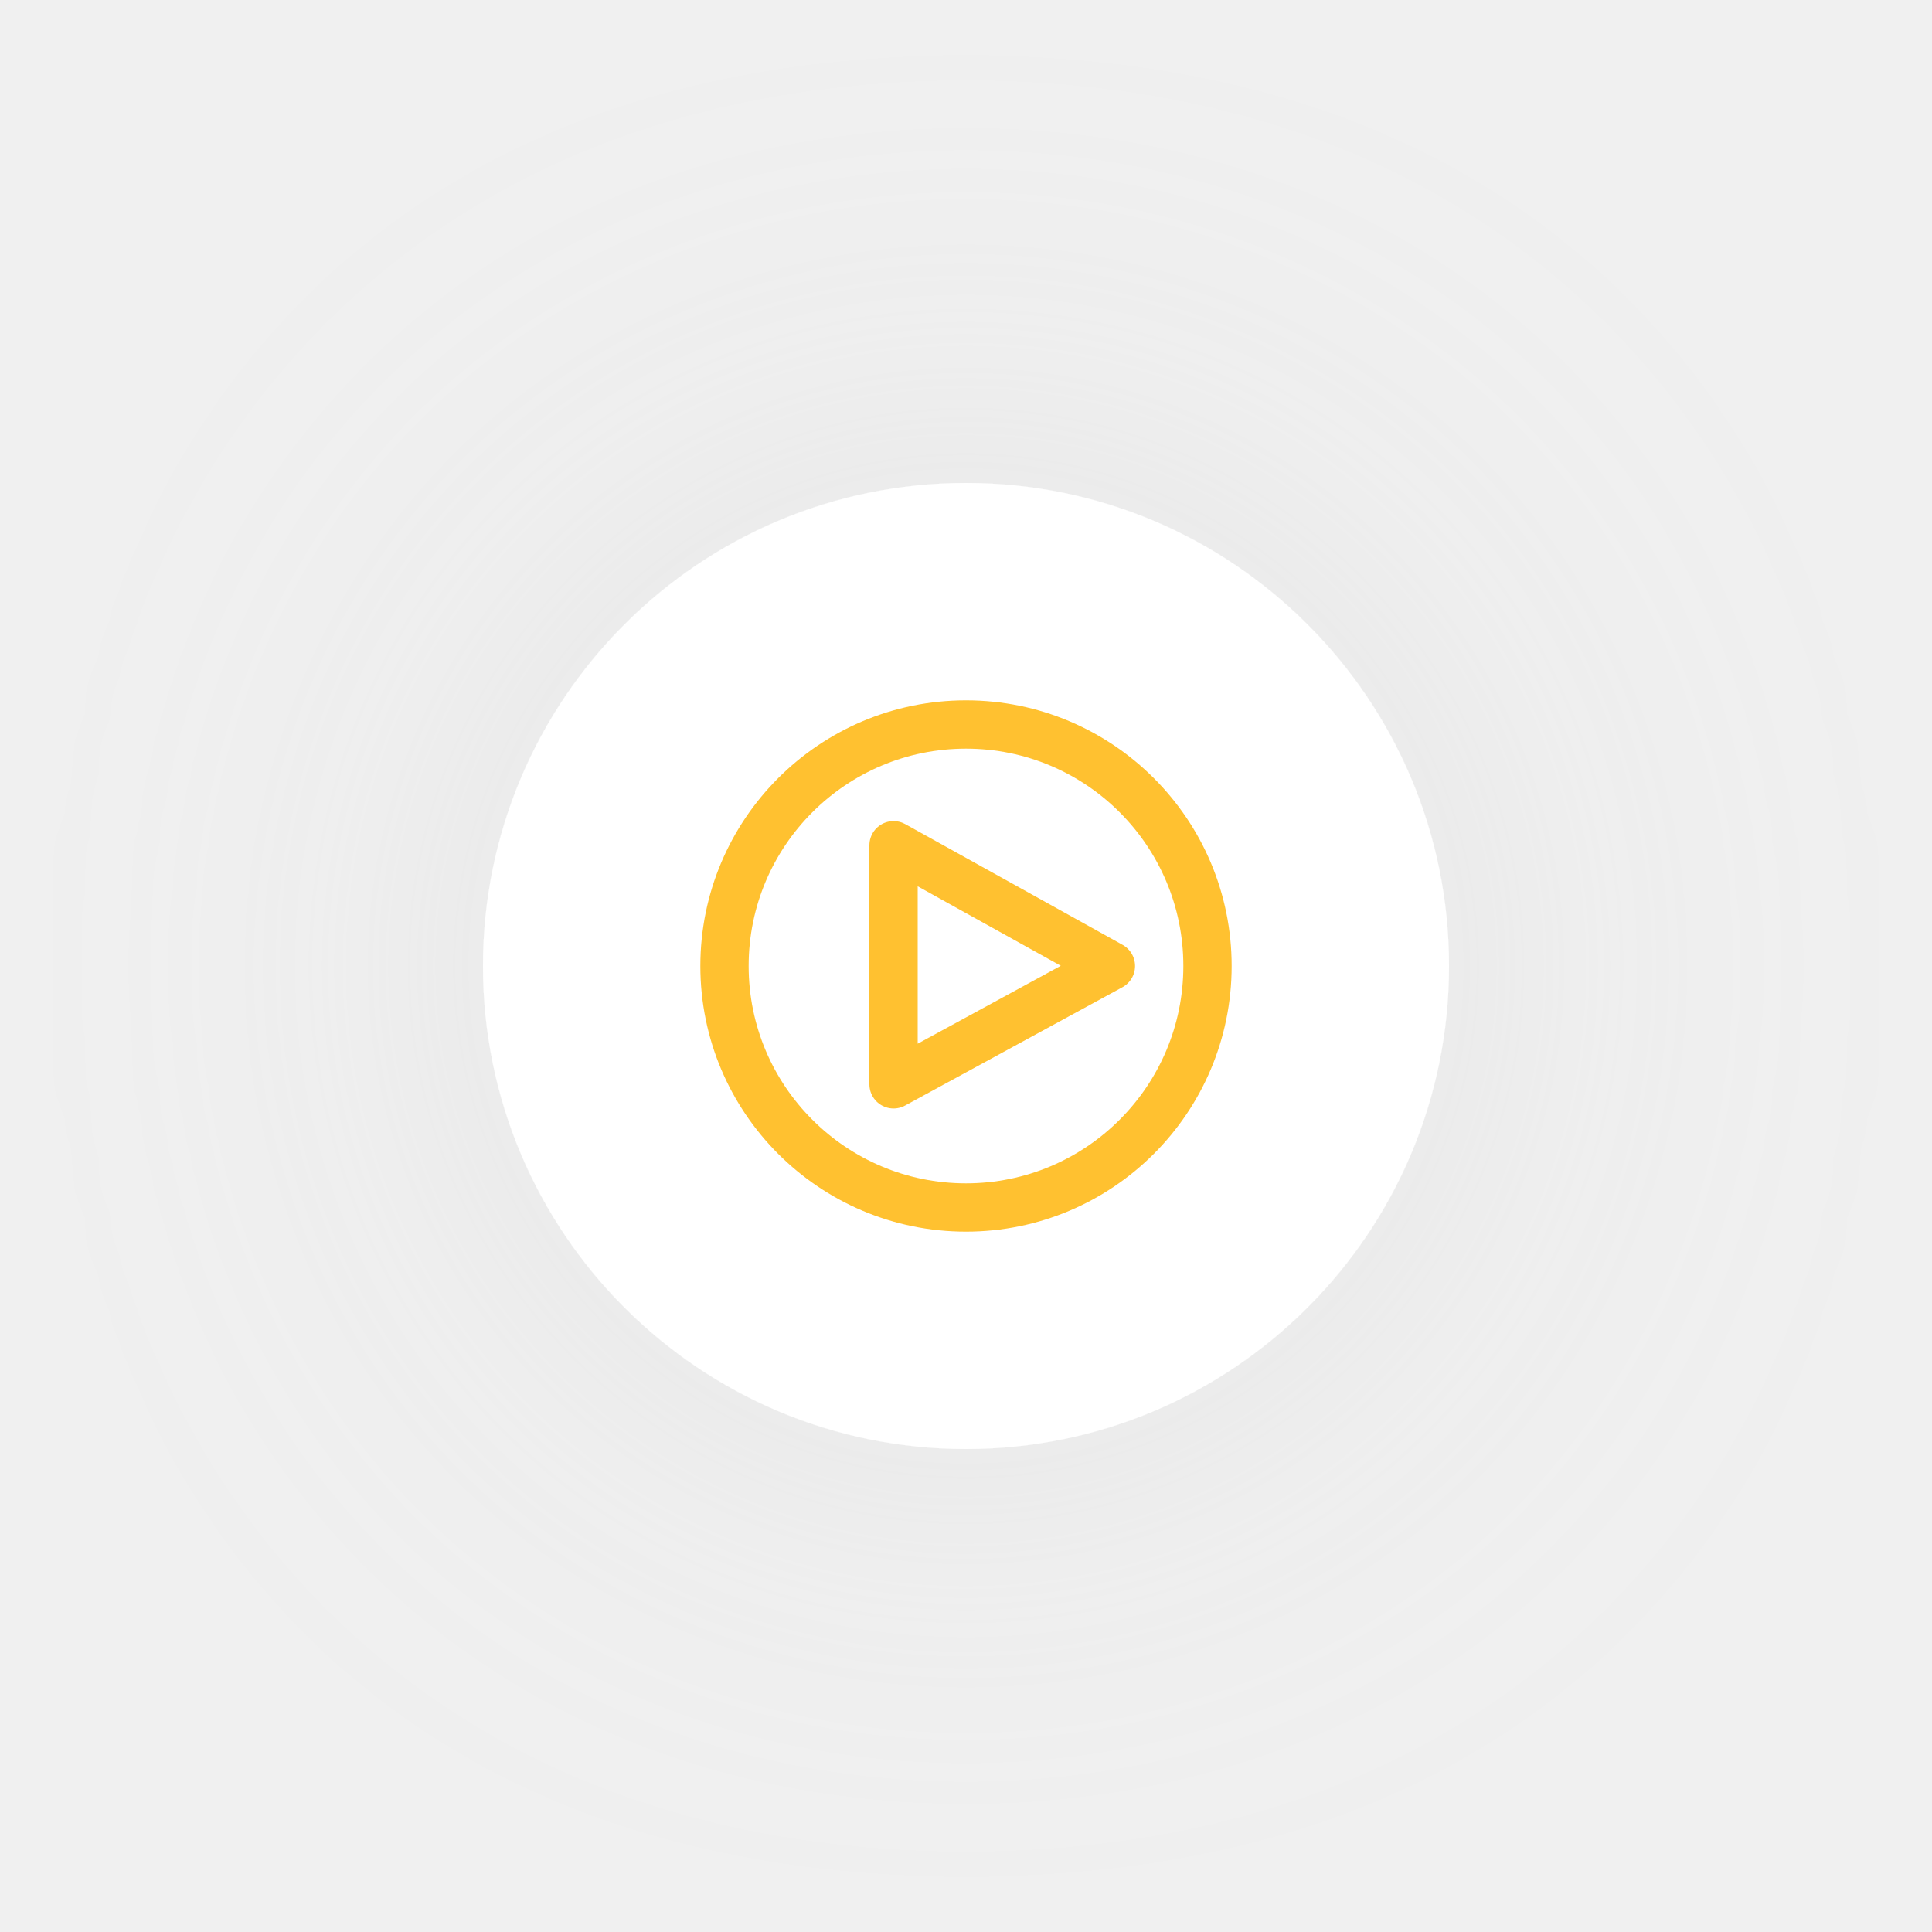
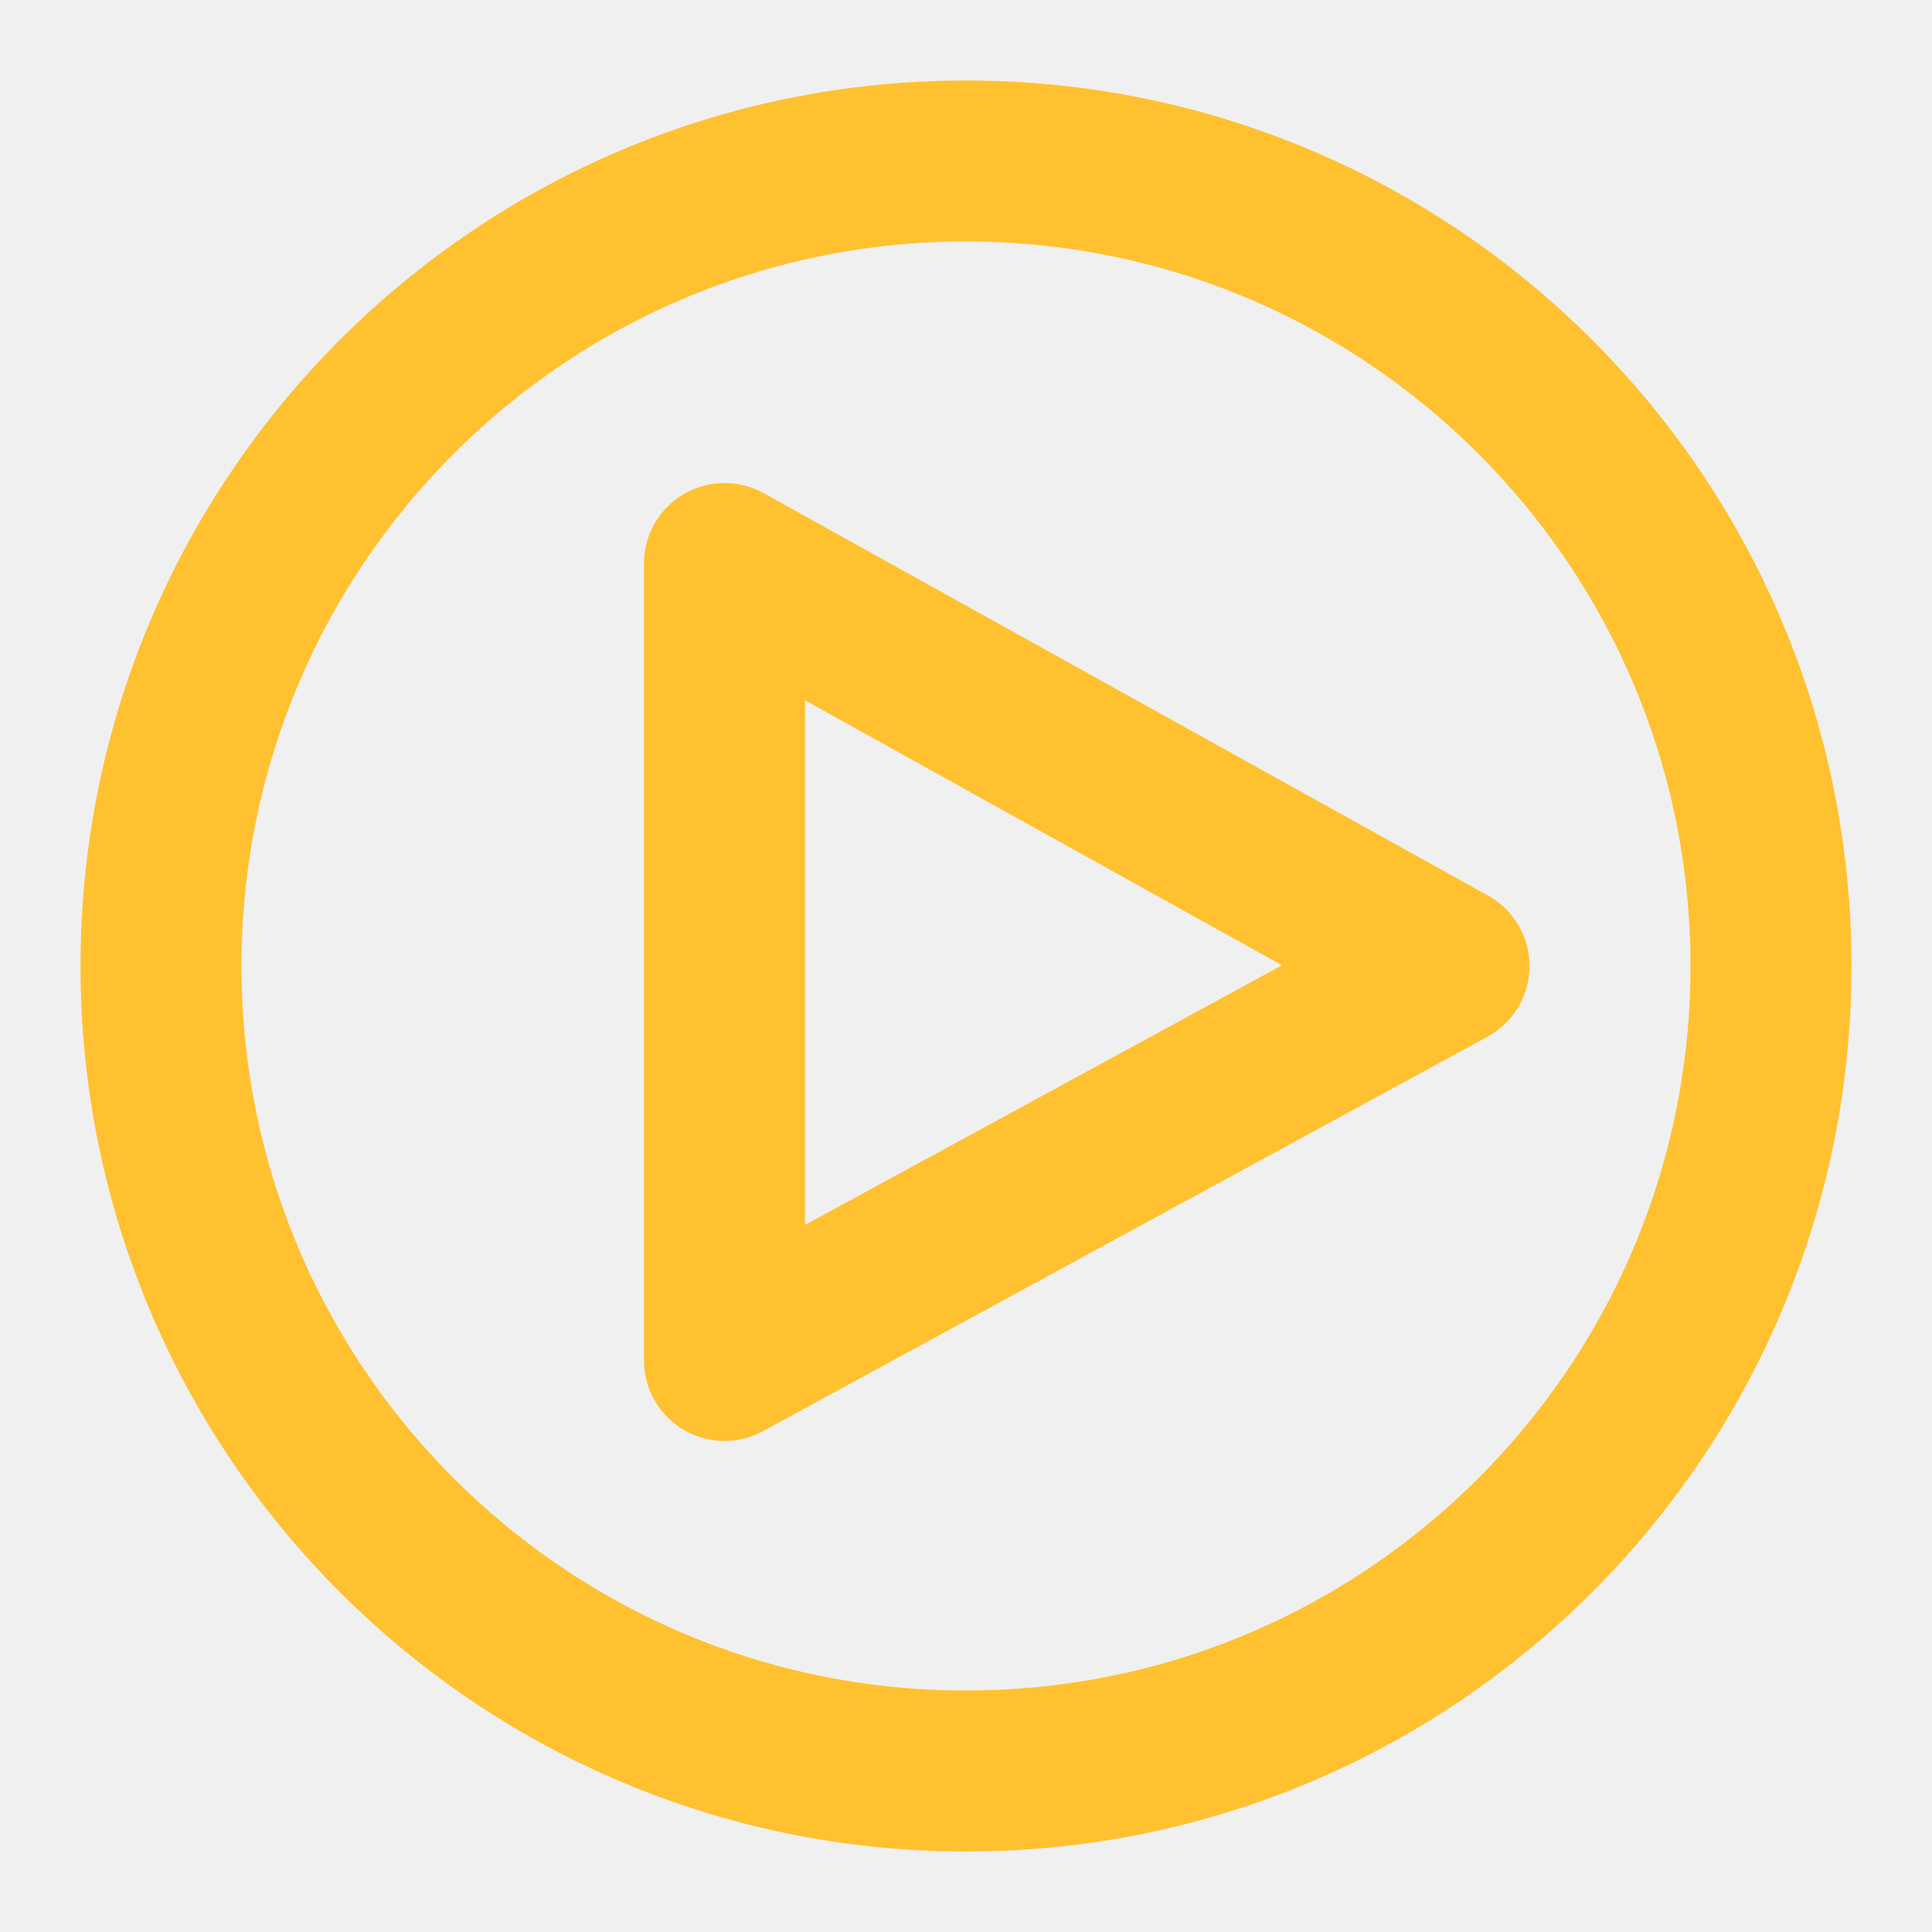
- <svg xmlns="http://www.w3.org/2000/svg" width="80" height="80" viewBox="0 0 80 80" fill="none">
-   <g filter="url(#filter0_d_9820_1706)">
-     <circle cx="40" cy="40" r="20" fill="white" />
+ <svg xmlns="http://www.w3.org/2000/svg" width="24" height="24" viewBox="0 0 24 24" fill="none">
+   <g id="video-svgrepo-com 2">
+     <path id="Vector" d="M18 12L9 16.9V7L18 12Z" stroke="#FFC130" stroke-width="2" stroke-linecap="round" stroke-linejoin="round" />
+     <path id="Vector_2" d="M12 22C17.523 22 22 17.523 22 12C22 6.477 17.523 2 12 2C6.477 2 2 6.477 2 12C2 17.523 6.477 22 12 22Z" stroke="#FFC130" stroke-width="2" stroke-linecap="round" stroke-linejoin="round" />
  </g>
-   <path d="M46 40L37 44.9V35L46 40Z" stroke="#FFC130" stroke-width="2" stroke-linecap="round" stroke-linejoin="round" />
-   <path d="M40 50C45.523 50 50 45.523 50 40C50 34.477 45.523 30 40 30C34.477 30 30 34.477 30 40C30 45.523 34.477 50 40 50Z" stroke="#FFC130" stroke-width="2" stroke-linecap="round" stroke-linejoin="round" />
-   <defs>
-     <filter id="filter0_d_9820_1706" x="0" y="0" width="80" height="80" filterUnits="userSpaceOnUse" color-interpolation-filters="sRGB">
-       <feFlood flood-opacity="0" result="BackgroundImageFix" />
-       <feColorMatrix in="SourceAlpha" type="matrix" values="0 0 0 0 0 0 0 0 0 0 0 0 0 0 0 0 0 0 127 0" result="hardAlpha" />
-       <feOffset />
-       <feGaussianBlur stdDeviation="10" />
-       <feComposite in2="hardAlpha" operator="out" />
-       <feColorMatrix type="matrix" values="0 0 0 0 0.779 0 0 0 0 0.779 0 0 0 0 0.779 0 0 0 0.25 0" />
-       <feBlend mode="normal" in2="BackgroundImageFix" result="effect1_dropShadow_9820_1706" />
-       <feBlend mode="normal" in="SourceGraphic" in2="effect1_dropShadow_9820_1706" result="shape" />
-     </filter>
-   </defs>
</svg>
